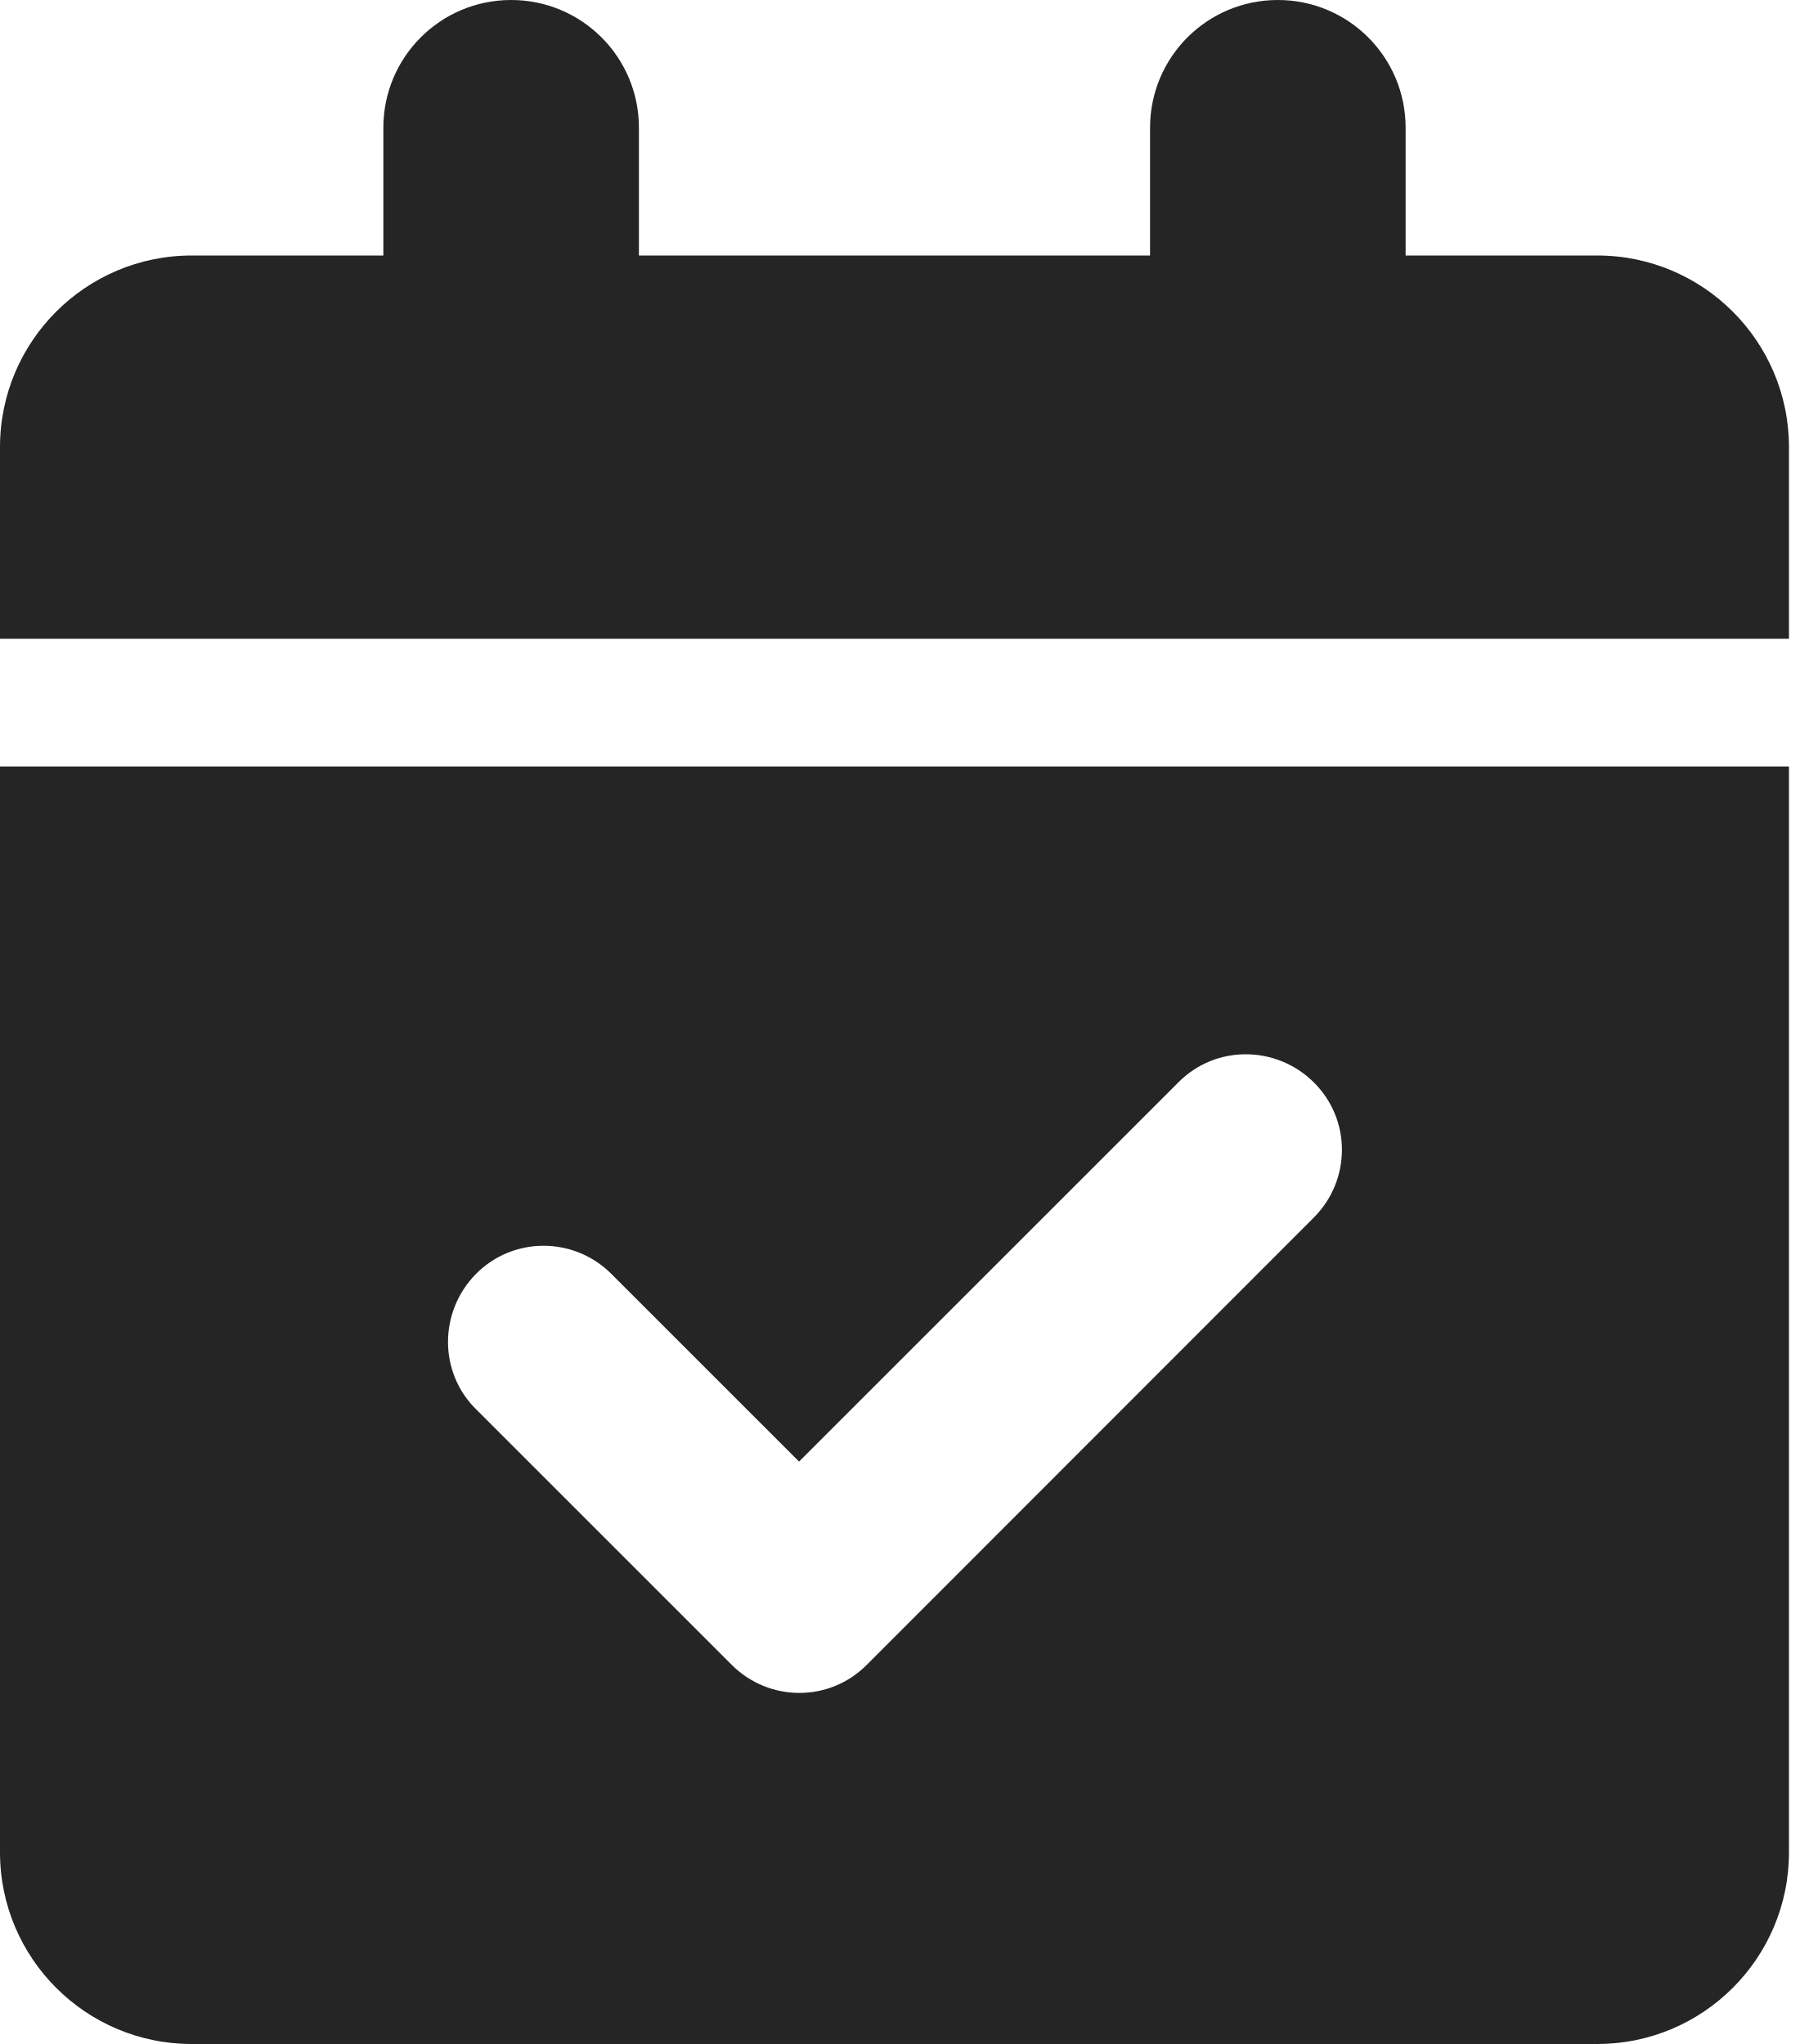
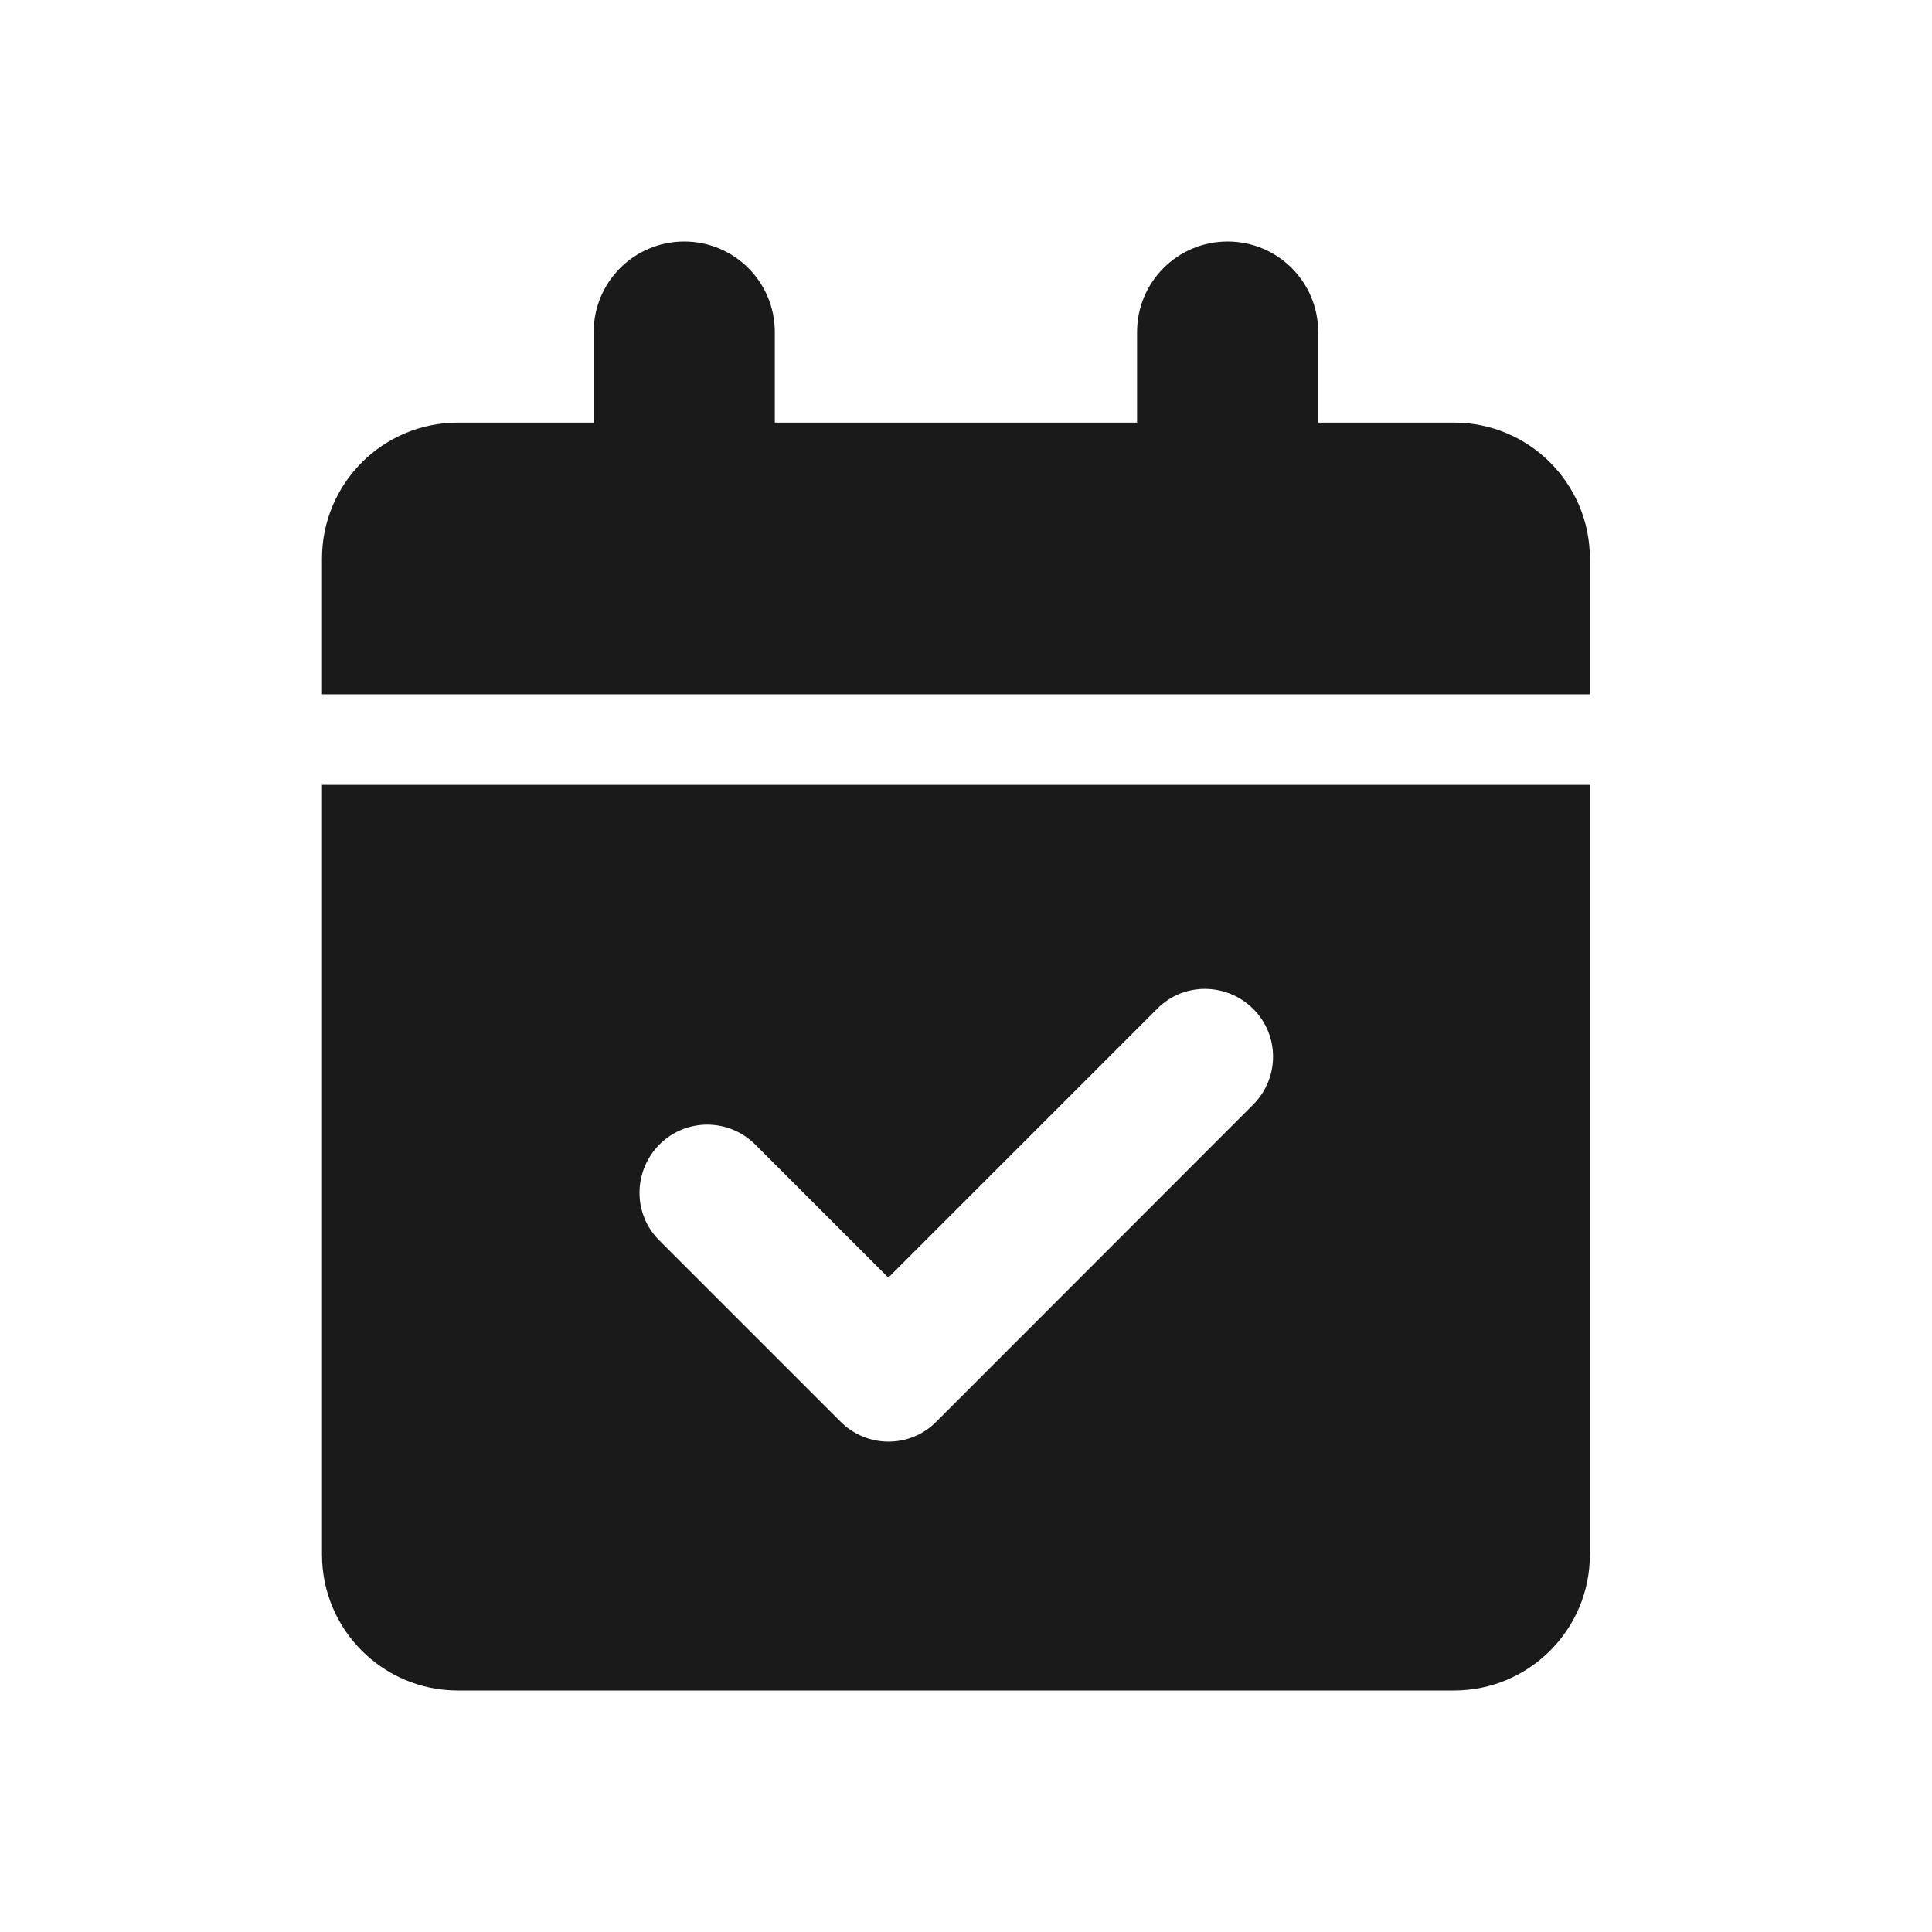
- <svg xmlns="http://www.w3.org/2000/svg" viewBox="0 0 16 18" fill="none">
-   <path d="M4.5 0C5.122 0 5.625 0.503 5.625 1.125V2.25H10.125V1.125C10.125 0.503 10.628 0 11.25 0C11.872 0 12.375 0.503 12.375 1.125V2.25H14.062C14.994 2.25 15.75 3.006 15.75 3.938V5.625H0V3.938C0 3.006 0.756 2.25 1.688 2.25H3.375V1.125C3.375 0.503 3.878 0 4.5 0ZM0 6.75H15.75V16.312C15.75 17.244 14.994 18 14.062 18H1.688C0.756 18 0 17.244 0 16.312V6.75ZM11.566 10.723C11.897 10.392 11.897 9.858 11.566 9.531C11.236 9.204 10.702 9.2 10.375 9.531L7.035 12.871L5.382 11.218C5.052 10.888 4.518 10.888 4.191 11.218C3.864 11.549 3.86 12.083 4.191 12.41L6.441 14.66C6.771 14.991 7.305 14.991 7.632 14.66L11.566 10.723Z" fill="#252525" />
+ <svg xmlns="http://www.w3.org/2000/svg" width="24" height="24" viewBox="0 0 24 24" fill="none">
+   <g id="booking">
+     <path id="Vector" d="M8.5 3C9.122 3 9.625 3.503 9.625 4.125V5.25H14.125V4.125C14.125 3.503 14.628 3 15.25 3C15.872 3 16.375 3.503 16.375 4.125V5.25H18.062C18.994 5.25 19.75 6.006 19.75 6.938V8.625H4V6.938C4 6.006 4.756 5.25 5.688 5.25H7.375V4.125C7.375 3.503 7.878 3 8.5 3ZM4 9.75H19.75V19.312C19.75 20.244 18.994 21 18.062 21H5.688C4.756 21 4 20.244 4 19.312V9.75ZM15.566 13.723C15.897 13.392 15.897 12.858 15.566 12.531C15.236 12.204 14.702 12.2 14.375 12.531L11.035 15.871L9.382 14.218C9.052 13.888 8.518 13.888 8.191 14.218C7.864 14.549 7.86 15.083 8.191 15.41L10.441 17.66C10.771 17.991 11.306 17.991 11.632 17.66L15.566 13.723Z" fill="#1A1A1A" />
+   </g>
</svg>
